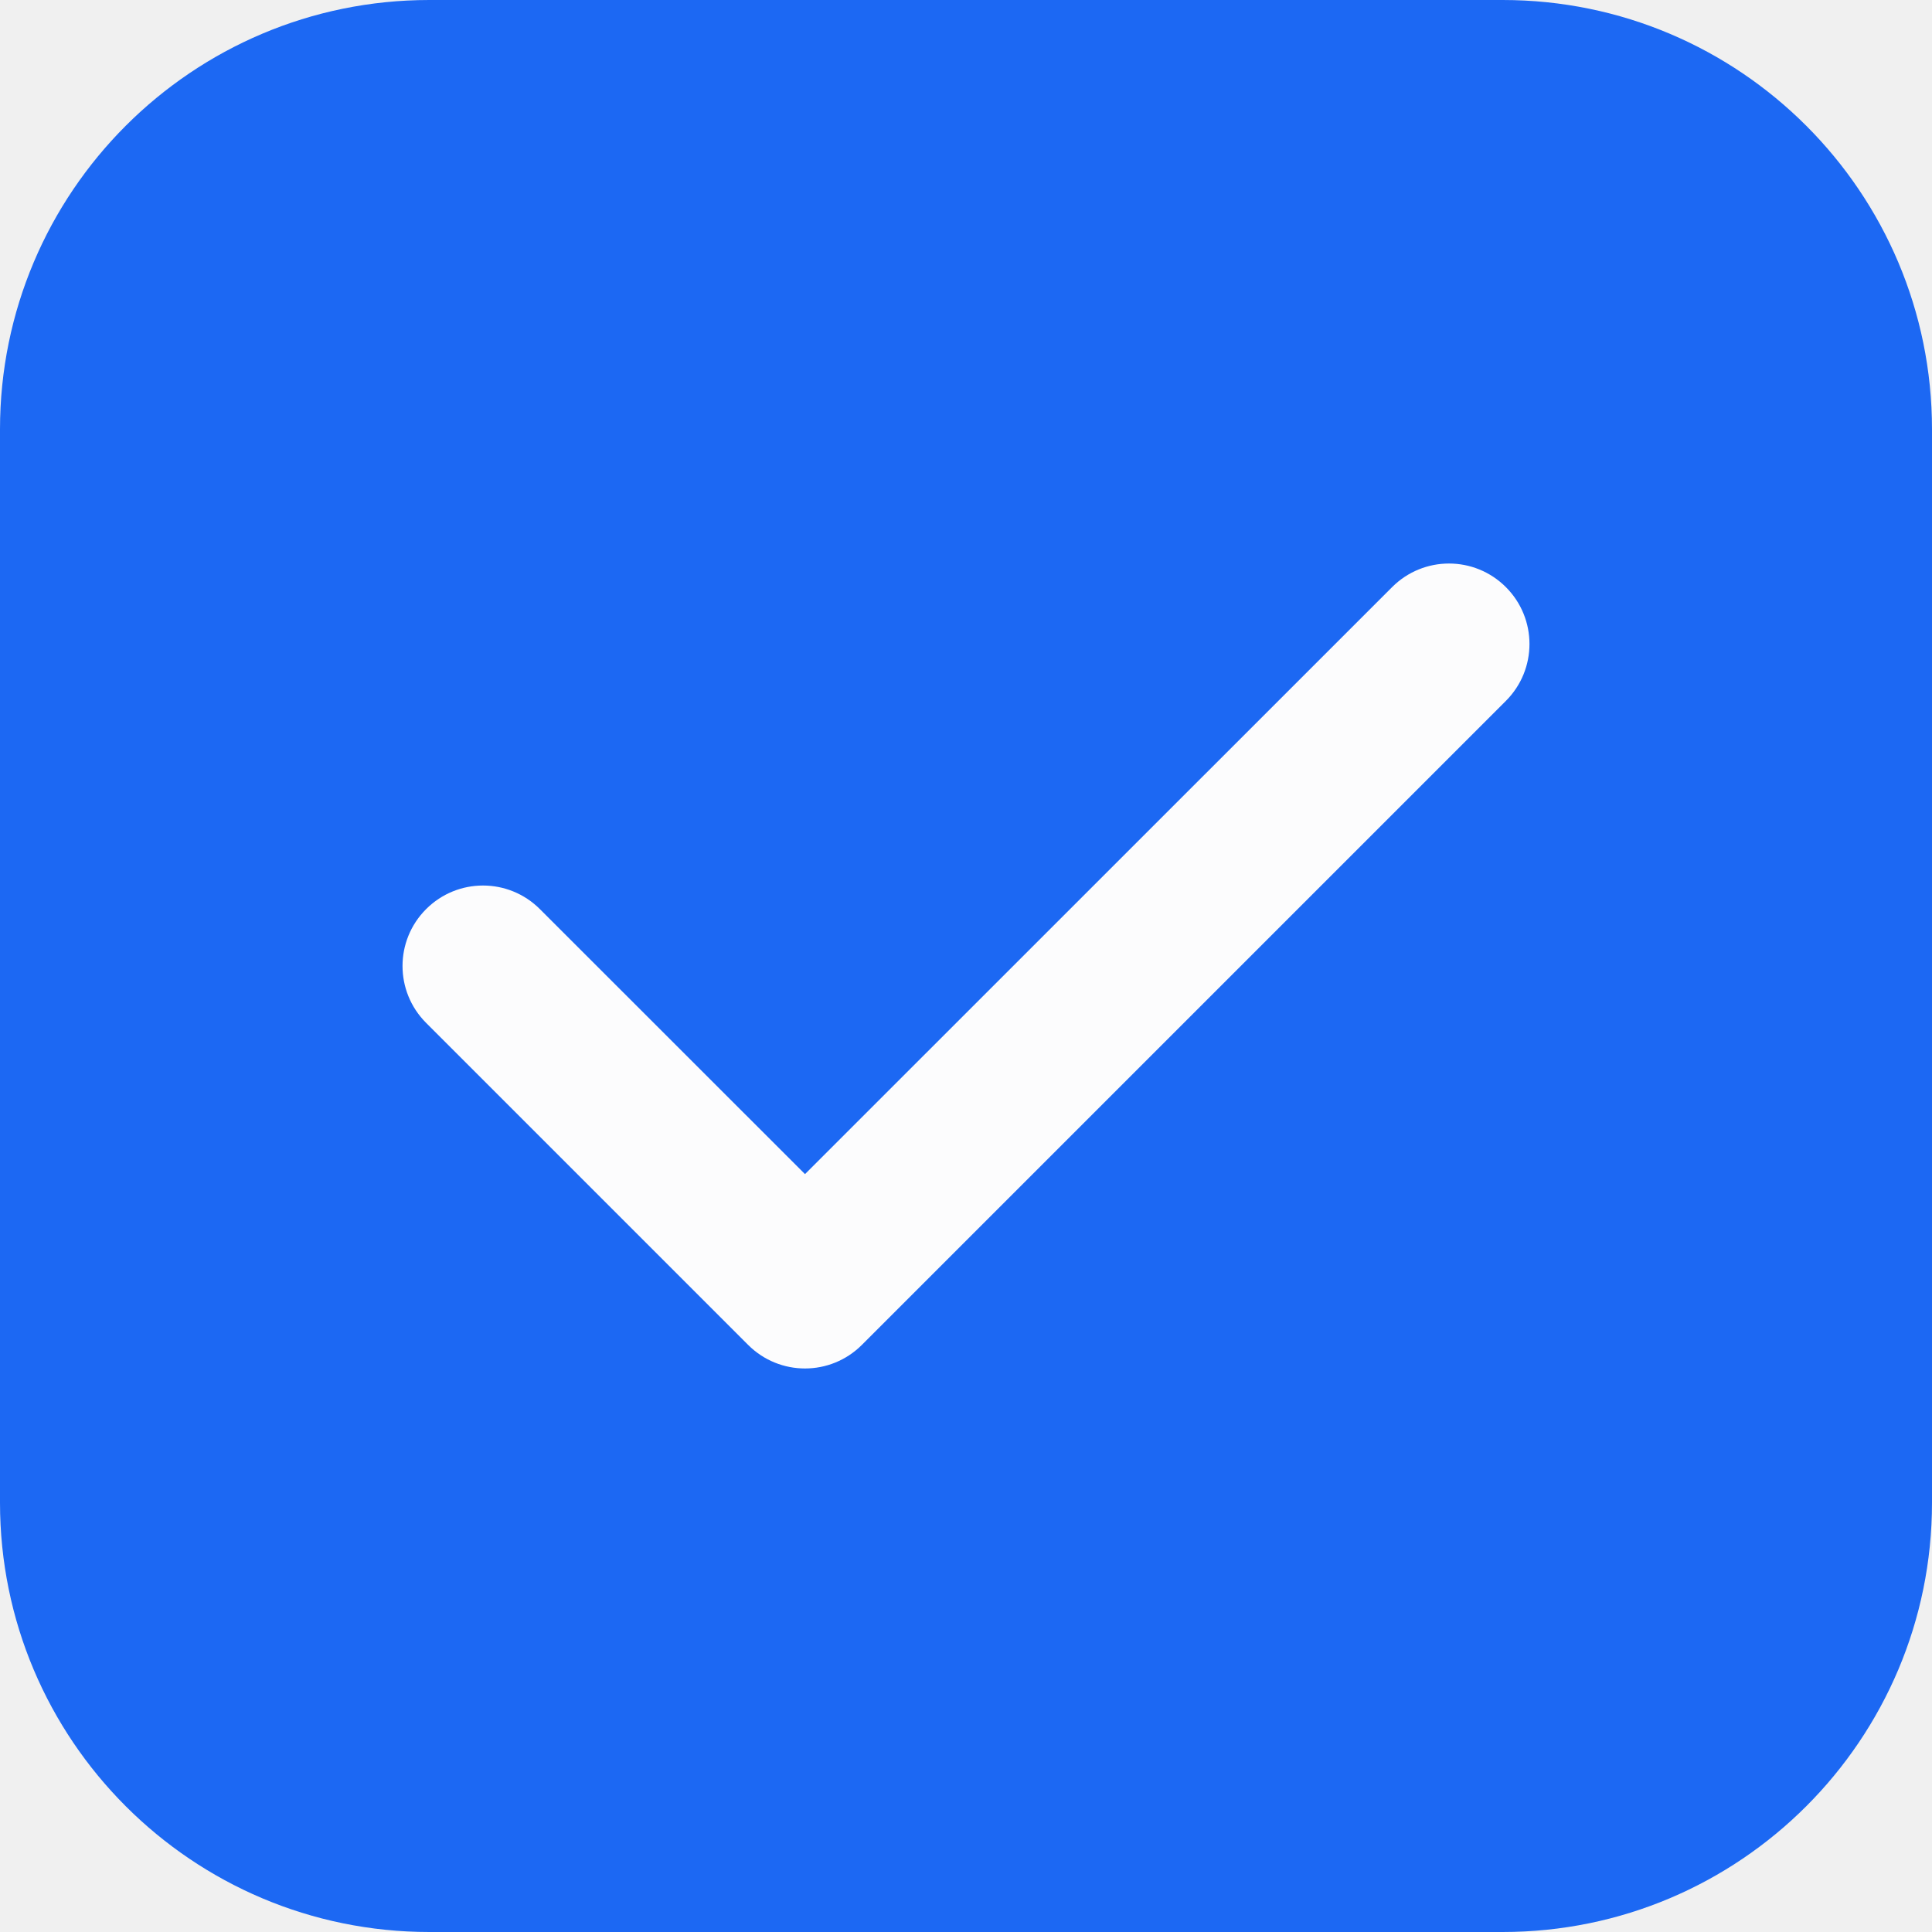
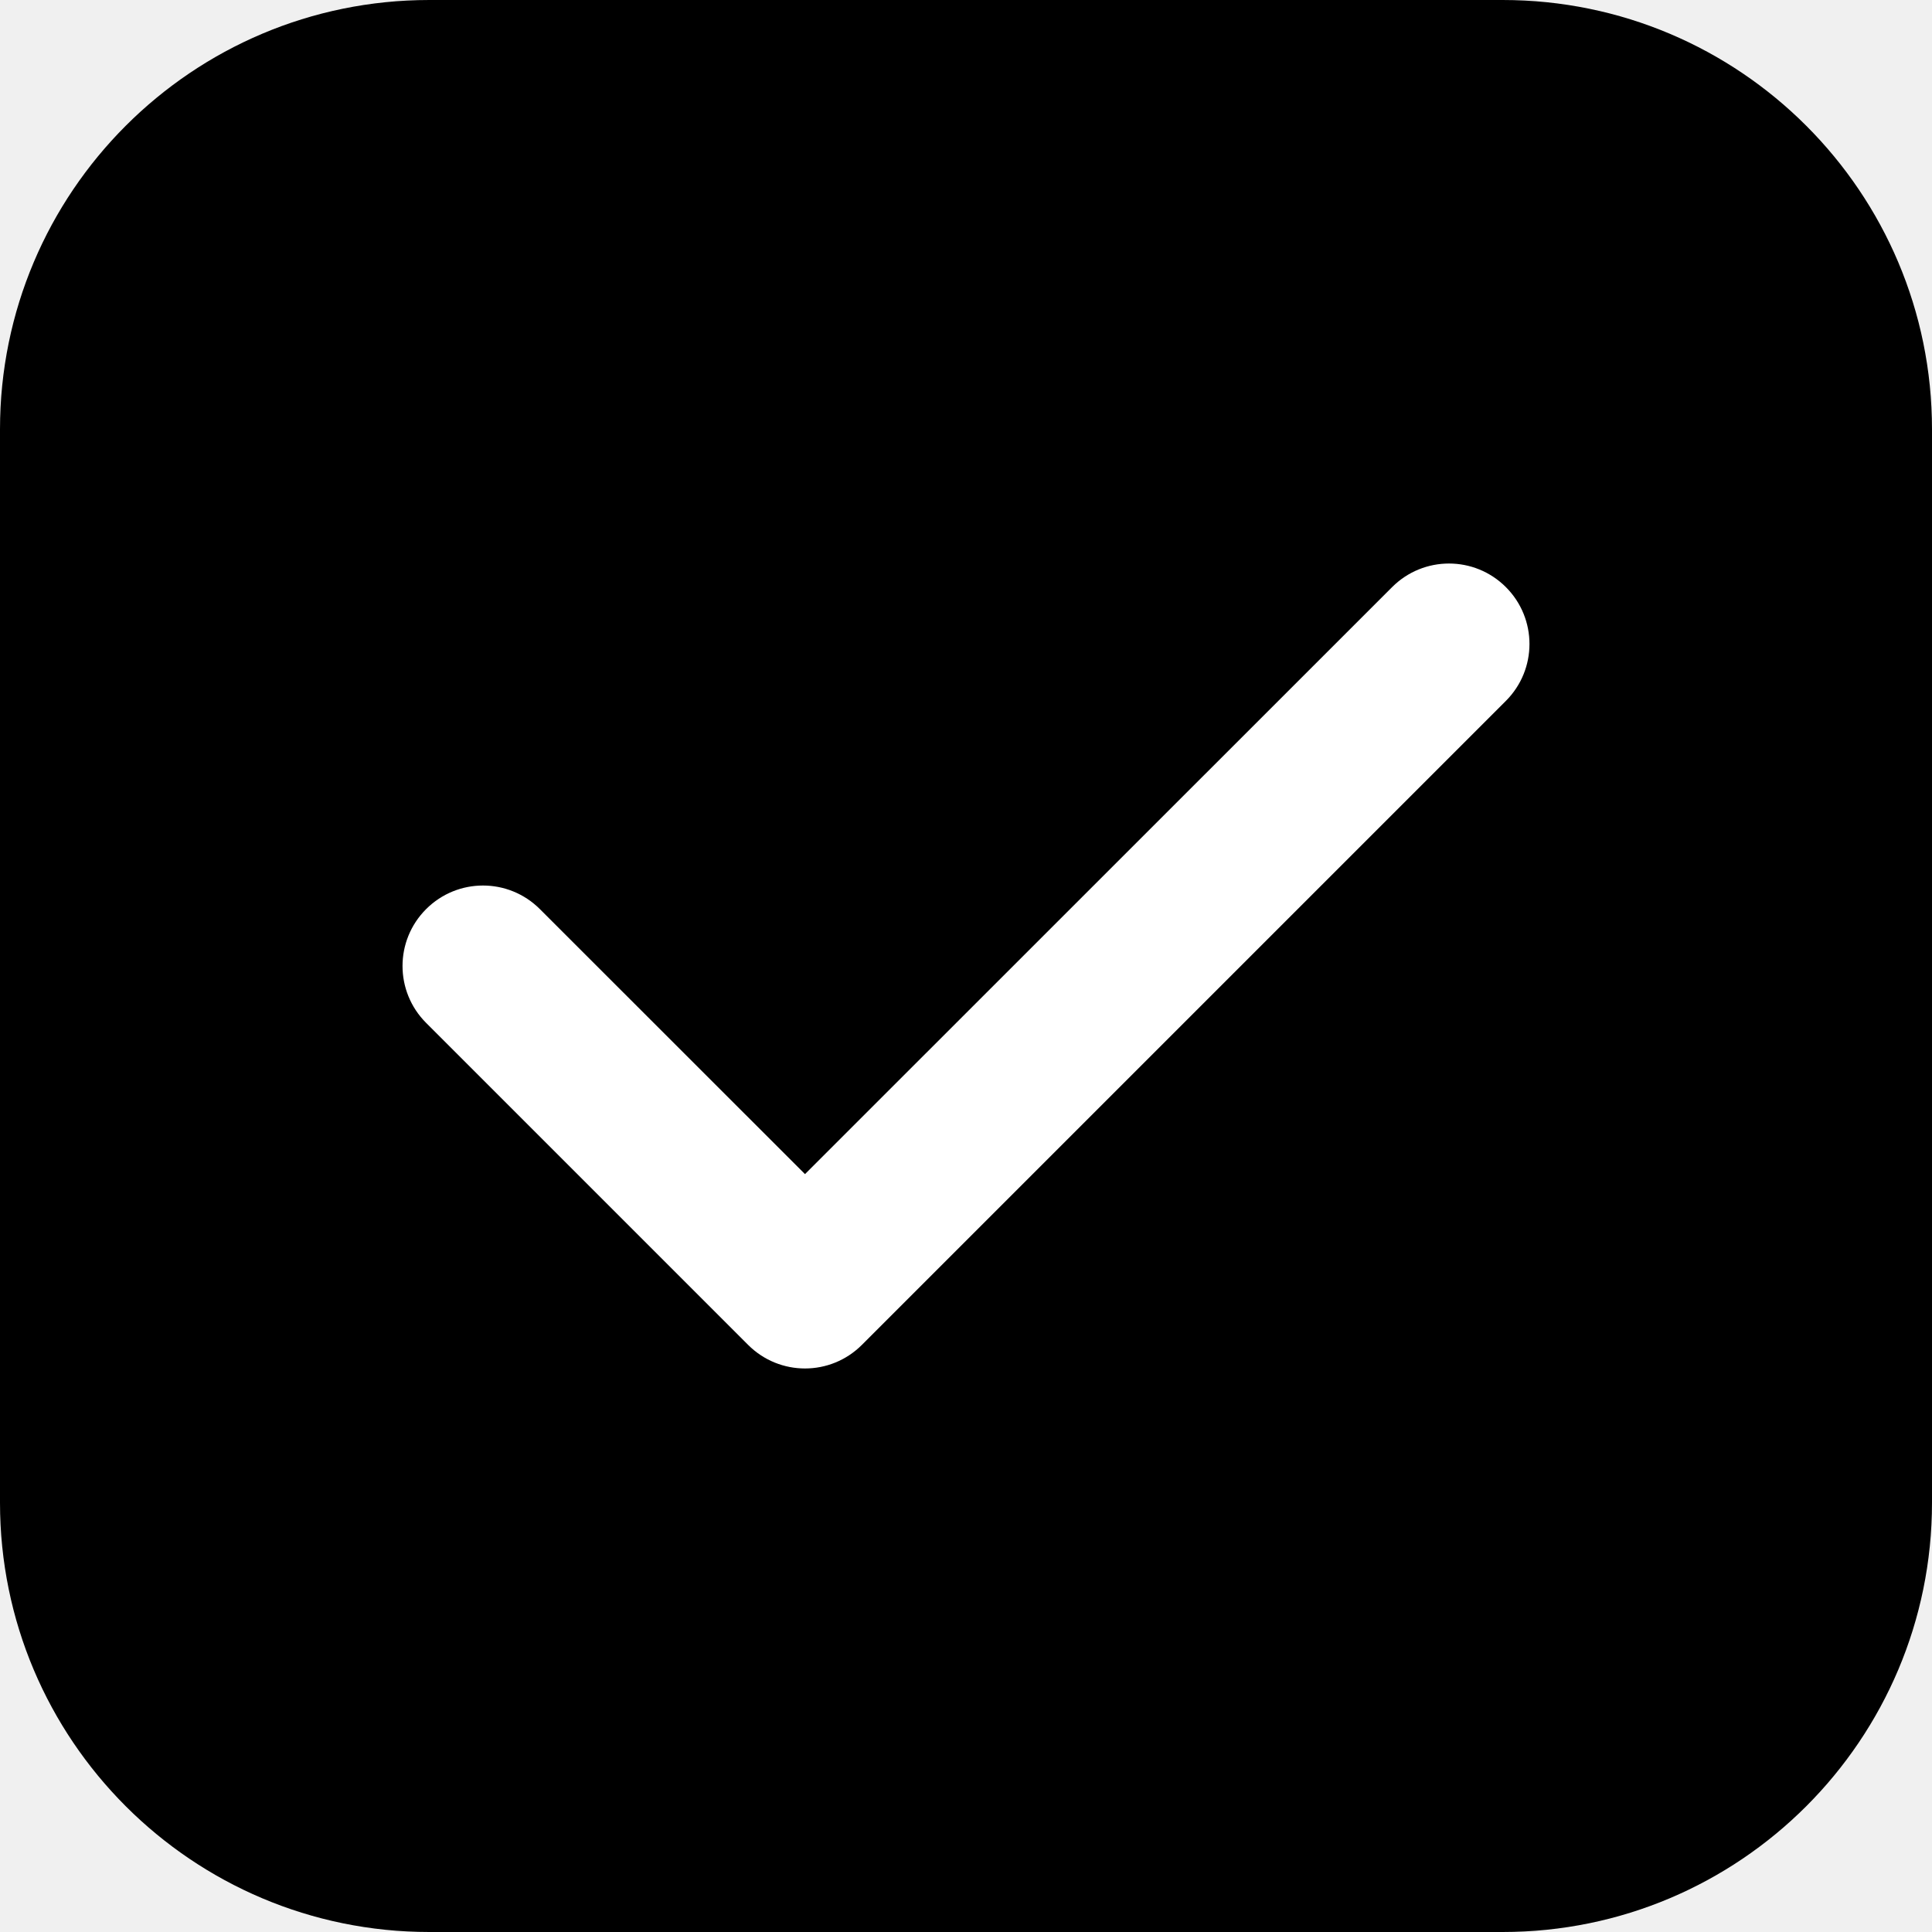
<svg xmlns="http://www.w3.org/2000/svg" width="18" height="18" viewBox="0 0 18 18">
  <g>
-     <path d="M0 4C0 1.791 1.791 0 4 0H14C16.209 0 18 1.791 18 4V14C18 16.209 16.209 18 14 18H4C1.791 18 0 16.209 0 14V4Z" fill="#1C68F3" />
-     <path fill-rule="evenodd" clip-rule="evenodd" d="M14.03 5.47C14.323 5.763 14.323 6.237 14.03 6.53L8.03 12.53C7.737 12.823 7.263 12.823 6.97 12.53L3.97 9.53C3.677 9.237 3.677 8.763 3.97 8.47C4.263 8.177 4.737 8.177 5.03 8.47L7.5 10.939L12.97 5.47C13.263 5.177 13.737 5.177 14.03 5.47Z" fill="#FCFCFD" />
+     <path d="M0 4C0 1.791 1.791 0 4 0H14C16.209 0 18 1.791 18 4V14C18 16.209 16.209 18 14 18H4C1.791 18 0 16.209 0 14V4Z" fill="currentColor" />
+     <path fill-rule="evenodd" clip-rule="evenodd" d="M14.03 5.47C14.323 5.763 14.323 6.237 14.03 6.53L8.03 12.53C7.737 12.823 7.263 12.823 6.97 12.53L3.97 9.53C3.677 9.237 3.677 8.763 3.97 8.47C4.263 8.177 4.737 8.177 5.03 8.47L7.5 10.939L12.97 5.47C13.263 5.177 13.737 5.177 14.03 5.47Z" fill="#ffffff" />
  </g>
</svg>
